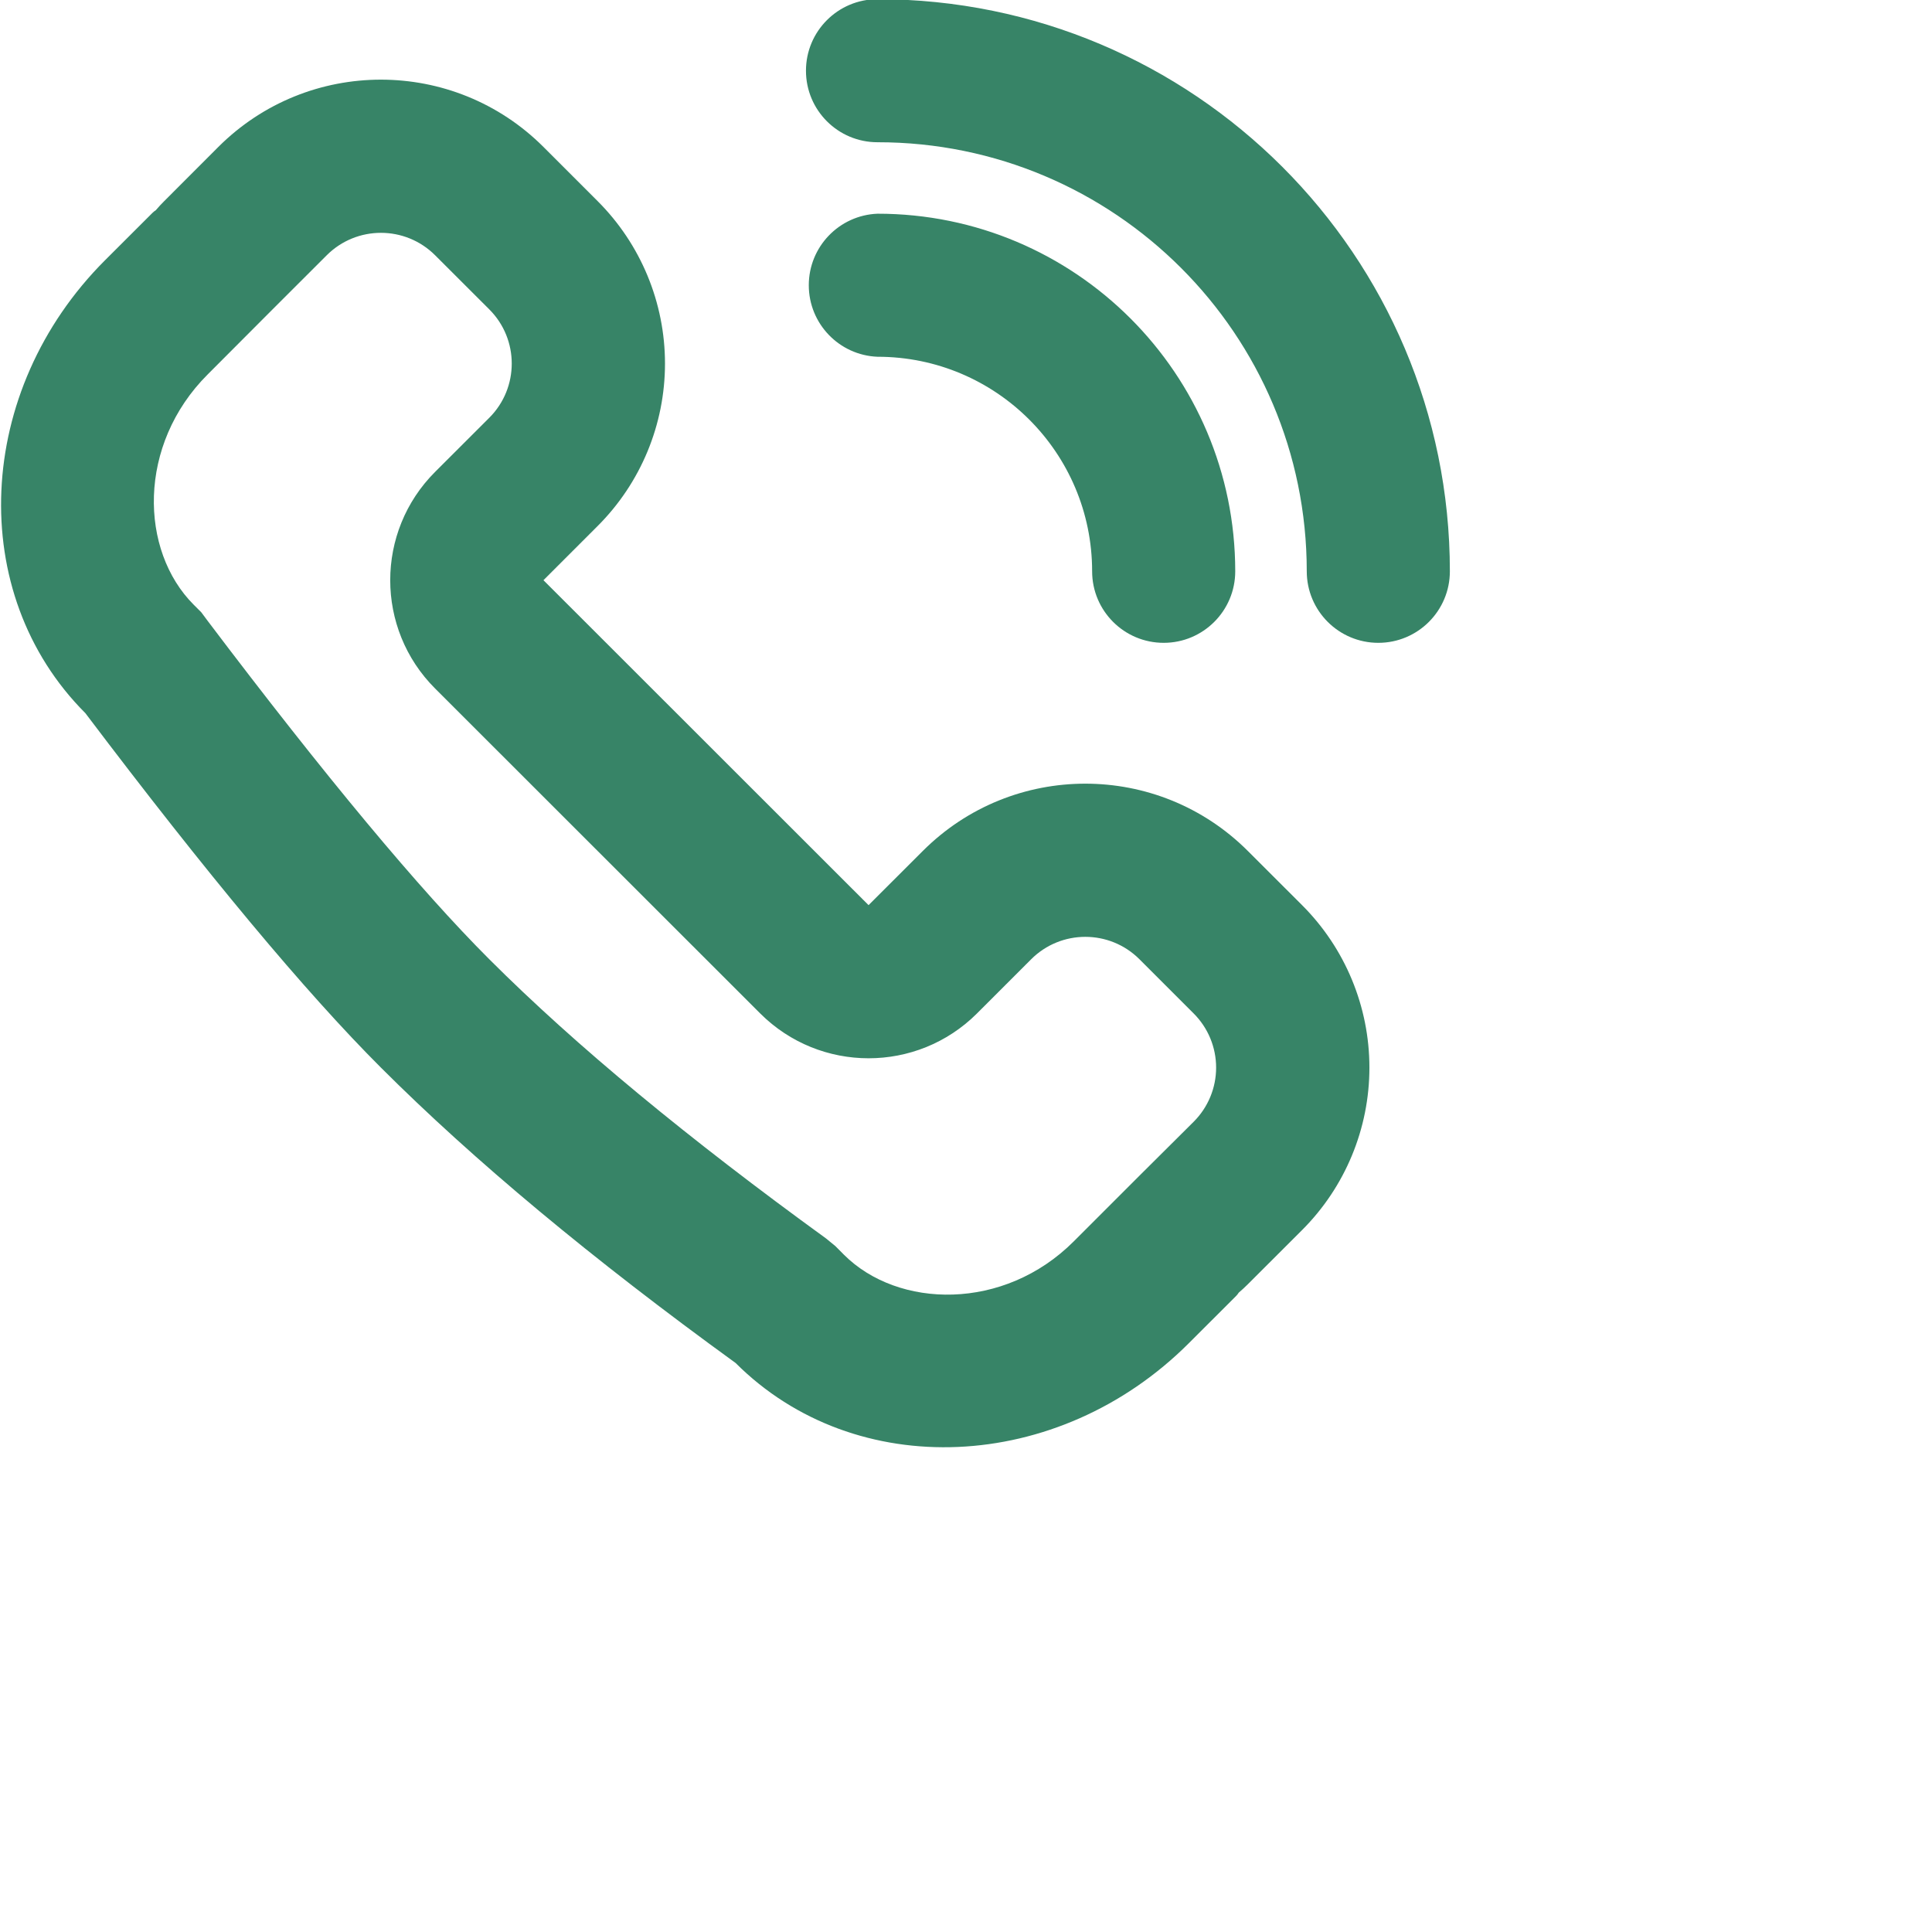
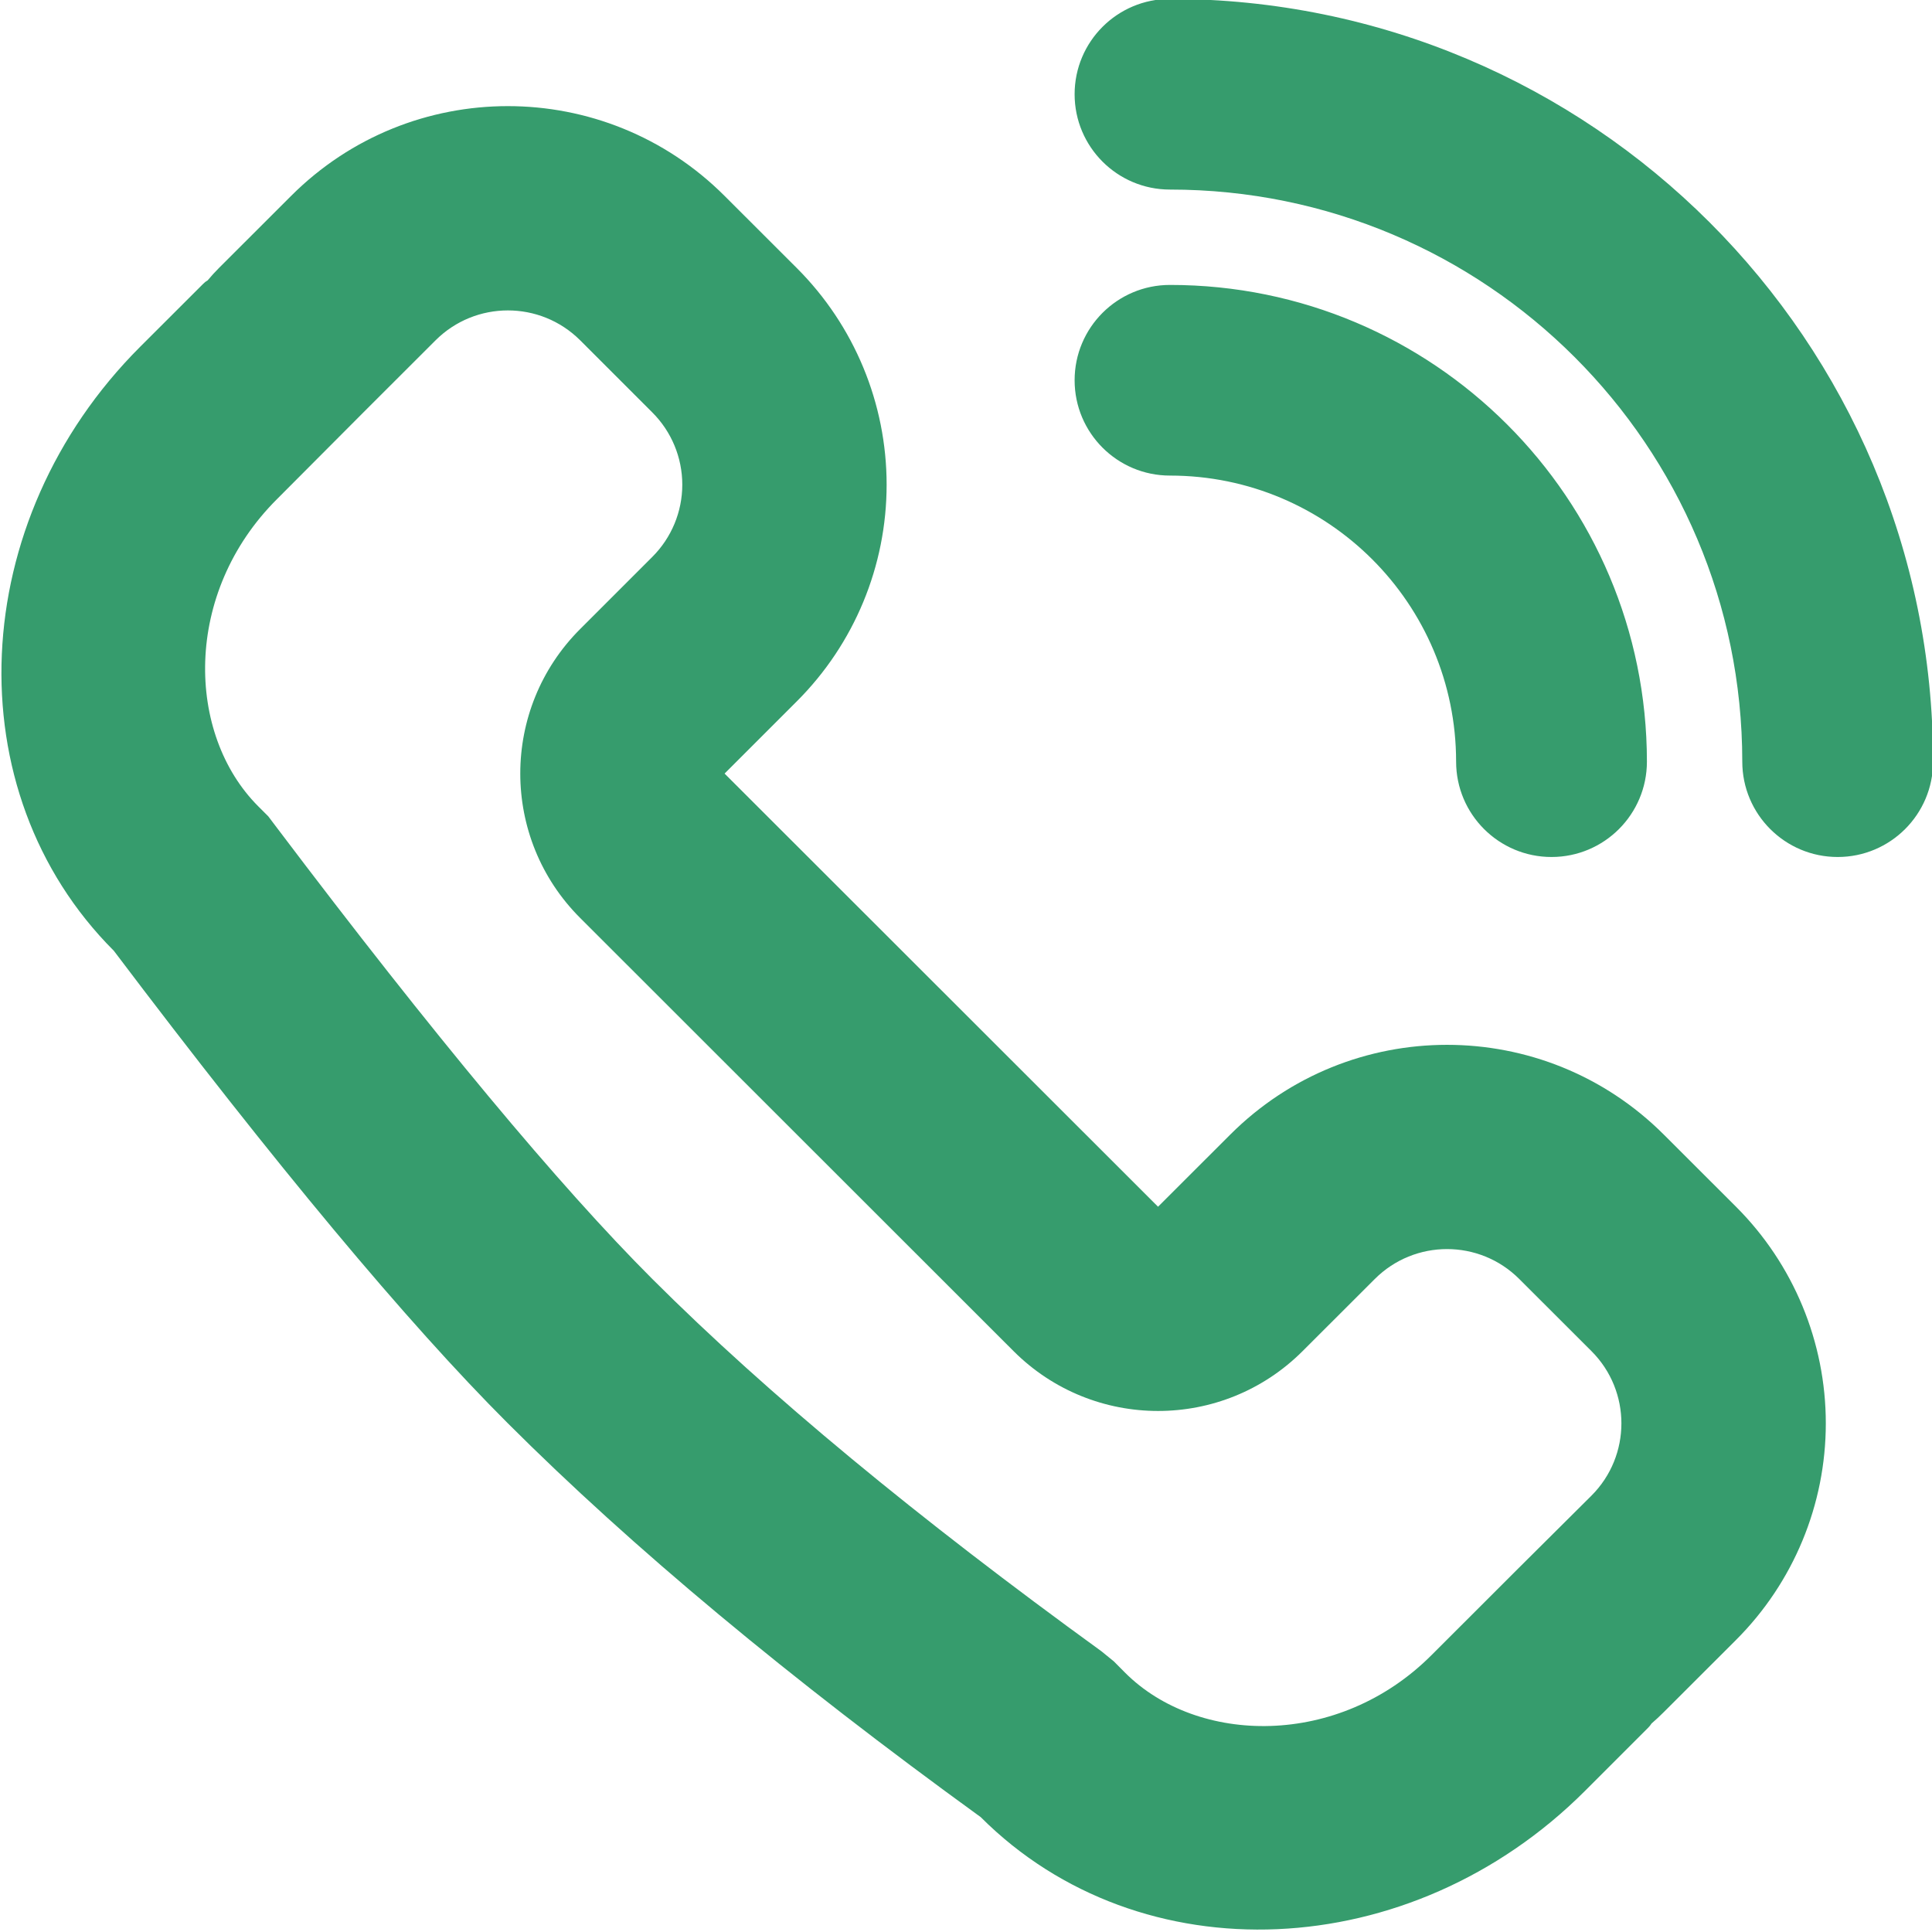
- <svg xmlns="http://www.w3.org/2000/svg" width="33.332" height="33.332">
-   <path fill="#378467" fill-rule="evenodd" d="M21.311 9.856a1.234 1.234 0 0 1-2.469 0 3.702 3.702 0 0 0-3.703-3.701 1.235 1.235 0 0 1 0-2.468 6.17 6.17 0 0 1 6.172 6.169zm-11.935.154l5.609 5.606.935-.934a3.966 3.966 0 0 1 5.609 0l.935.934a3.962 3.962 0 0 1 0 5.606l-.935.934c-.051.051-.104.1-.158.146a.317.317 0 0 1-.046.058l-.816.815c-2.253 2.252-5.753 2.404-7.818.34-2.477-1.796-4.516-3.494-6.119-5.096-1.306-1.305-3.005-3.344-5.099-6.115-2.065-2.065-1.913-5.564.34-7.815l.816-.815a.28.28 0 0 1 .058-.046c.046-.055.095-.107.146-.158l.934-.935a3.968 3.968 0 0 1 5.609 0l.935.935a3.961 3.961 0 0 1 0 5.605l-.935.935zm15.638-.154a1.233 1.233 0 1 1-2.469 0 7.404 7.404 0 0 0-7.406-7.402 1.234 1.234 0 0 1 0-2.468c5.454 0 9.875 4.419 9.875 9.87zM7.507 8.141l.935-.934a1.322 1.322 0 0 0 0-1.869l-.935-.934a1.323 1.323 0 0 0-1.87 0l-.935.934-1.117 1.12c-1.22 1.216-1.177 3.042-.242 3.976l.13.13.11.148c2.027 2.682 3.656 4.636 4.859 5.838 1.496 1.495 3.44 3.098 5.81 4.817l.161.132.147.148c.935.934 2.762.976 3.966-.231l1.131-1.131.937-.932a1.32 1.32 0 0 0 0-1.868l-.935-.935a1.322 1.322 0 0 0-1.869 0l-.935.935a2.647 2.647 0 0 1-3.739 0l-5.609-5.606a2.642 2.642 0 0 1 0-3.738z" />
+ <svg xmlns="http://www.w3.org/2000/svg" width="25" height="25">
+   <path fill="#369C6D" fill-rule="evenodd" d="M21.311 9.855a1.234 1.234 0 0 1-2.469 0 3.703 3.703 0 0 0-3.703-3.701 1.233 1.233 0 1 1 0-2.467 6.17 6.17 0 0 1 6.172 6.168zm-11.935.155l5.609 5.605.935-.934a3.968 3.968 0 0 1 5.609 0l.935.934a3.962 3.962 0 0 1 0 5.606l-.935.934c-.051.052-.104.1-.158.147a.31.31 0 0 1-.046.057l-.816.816c-2.253 2.252-5.753 2.404-7.818.339-2.477-1.795-4.516-3.494-6.119-5.096-1.306-1.305-3.005-3.343-5.099-6.115-2.065-2.065-1.913-5.563.34-7.815l.816-.815a.245.245 0 0 1 .058-.045c.046-.055.094-.108.145-.159l.935-.934a3.966 3.966 0 0 1 5.609 0l.935.934a3.962 3.962 0 0 1 0 5.606l-.935.935zm15.638-.155a1.234 1.234 0 0 1-2.469 0 7.404 7.404 0 0 0-7.406-7.402 1.233 1.233 0 1 1 0-2.467c5.454 0 9.875 4.419 9.875 9.869zM7.507 8.14l.934-.934a1.32 1.32 0 0 0 0-1.869l-.934-.934a1.325 1.325 0 0 0-1.87 0l-.935.934-1.117 1.121c-1.22 1.215-1.177 3.042-.243 3.976l.13.13.111.147c2.027 2.683 3.656 4.637 4.858 5.839 1.497 1.495 3.44 3.098 5.811 4.817l.161.131.147.148c.935.934 2.762.977 3.966-.231l1.131-1.13.937-.932a1.322 1.322 0 0 0 0-1.869l-.935-.934a1.322 1.322 0 0 0-1.869 0l-.935.934a2.645 2.645 0 0 1-3.739 0l-5.609-5.606a2.642 2.642 0 0 1 0-3.738z" />
</svg>
